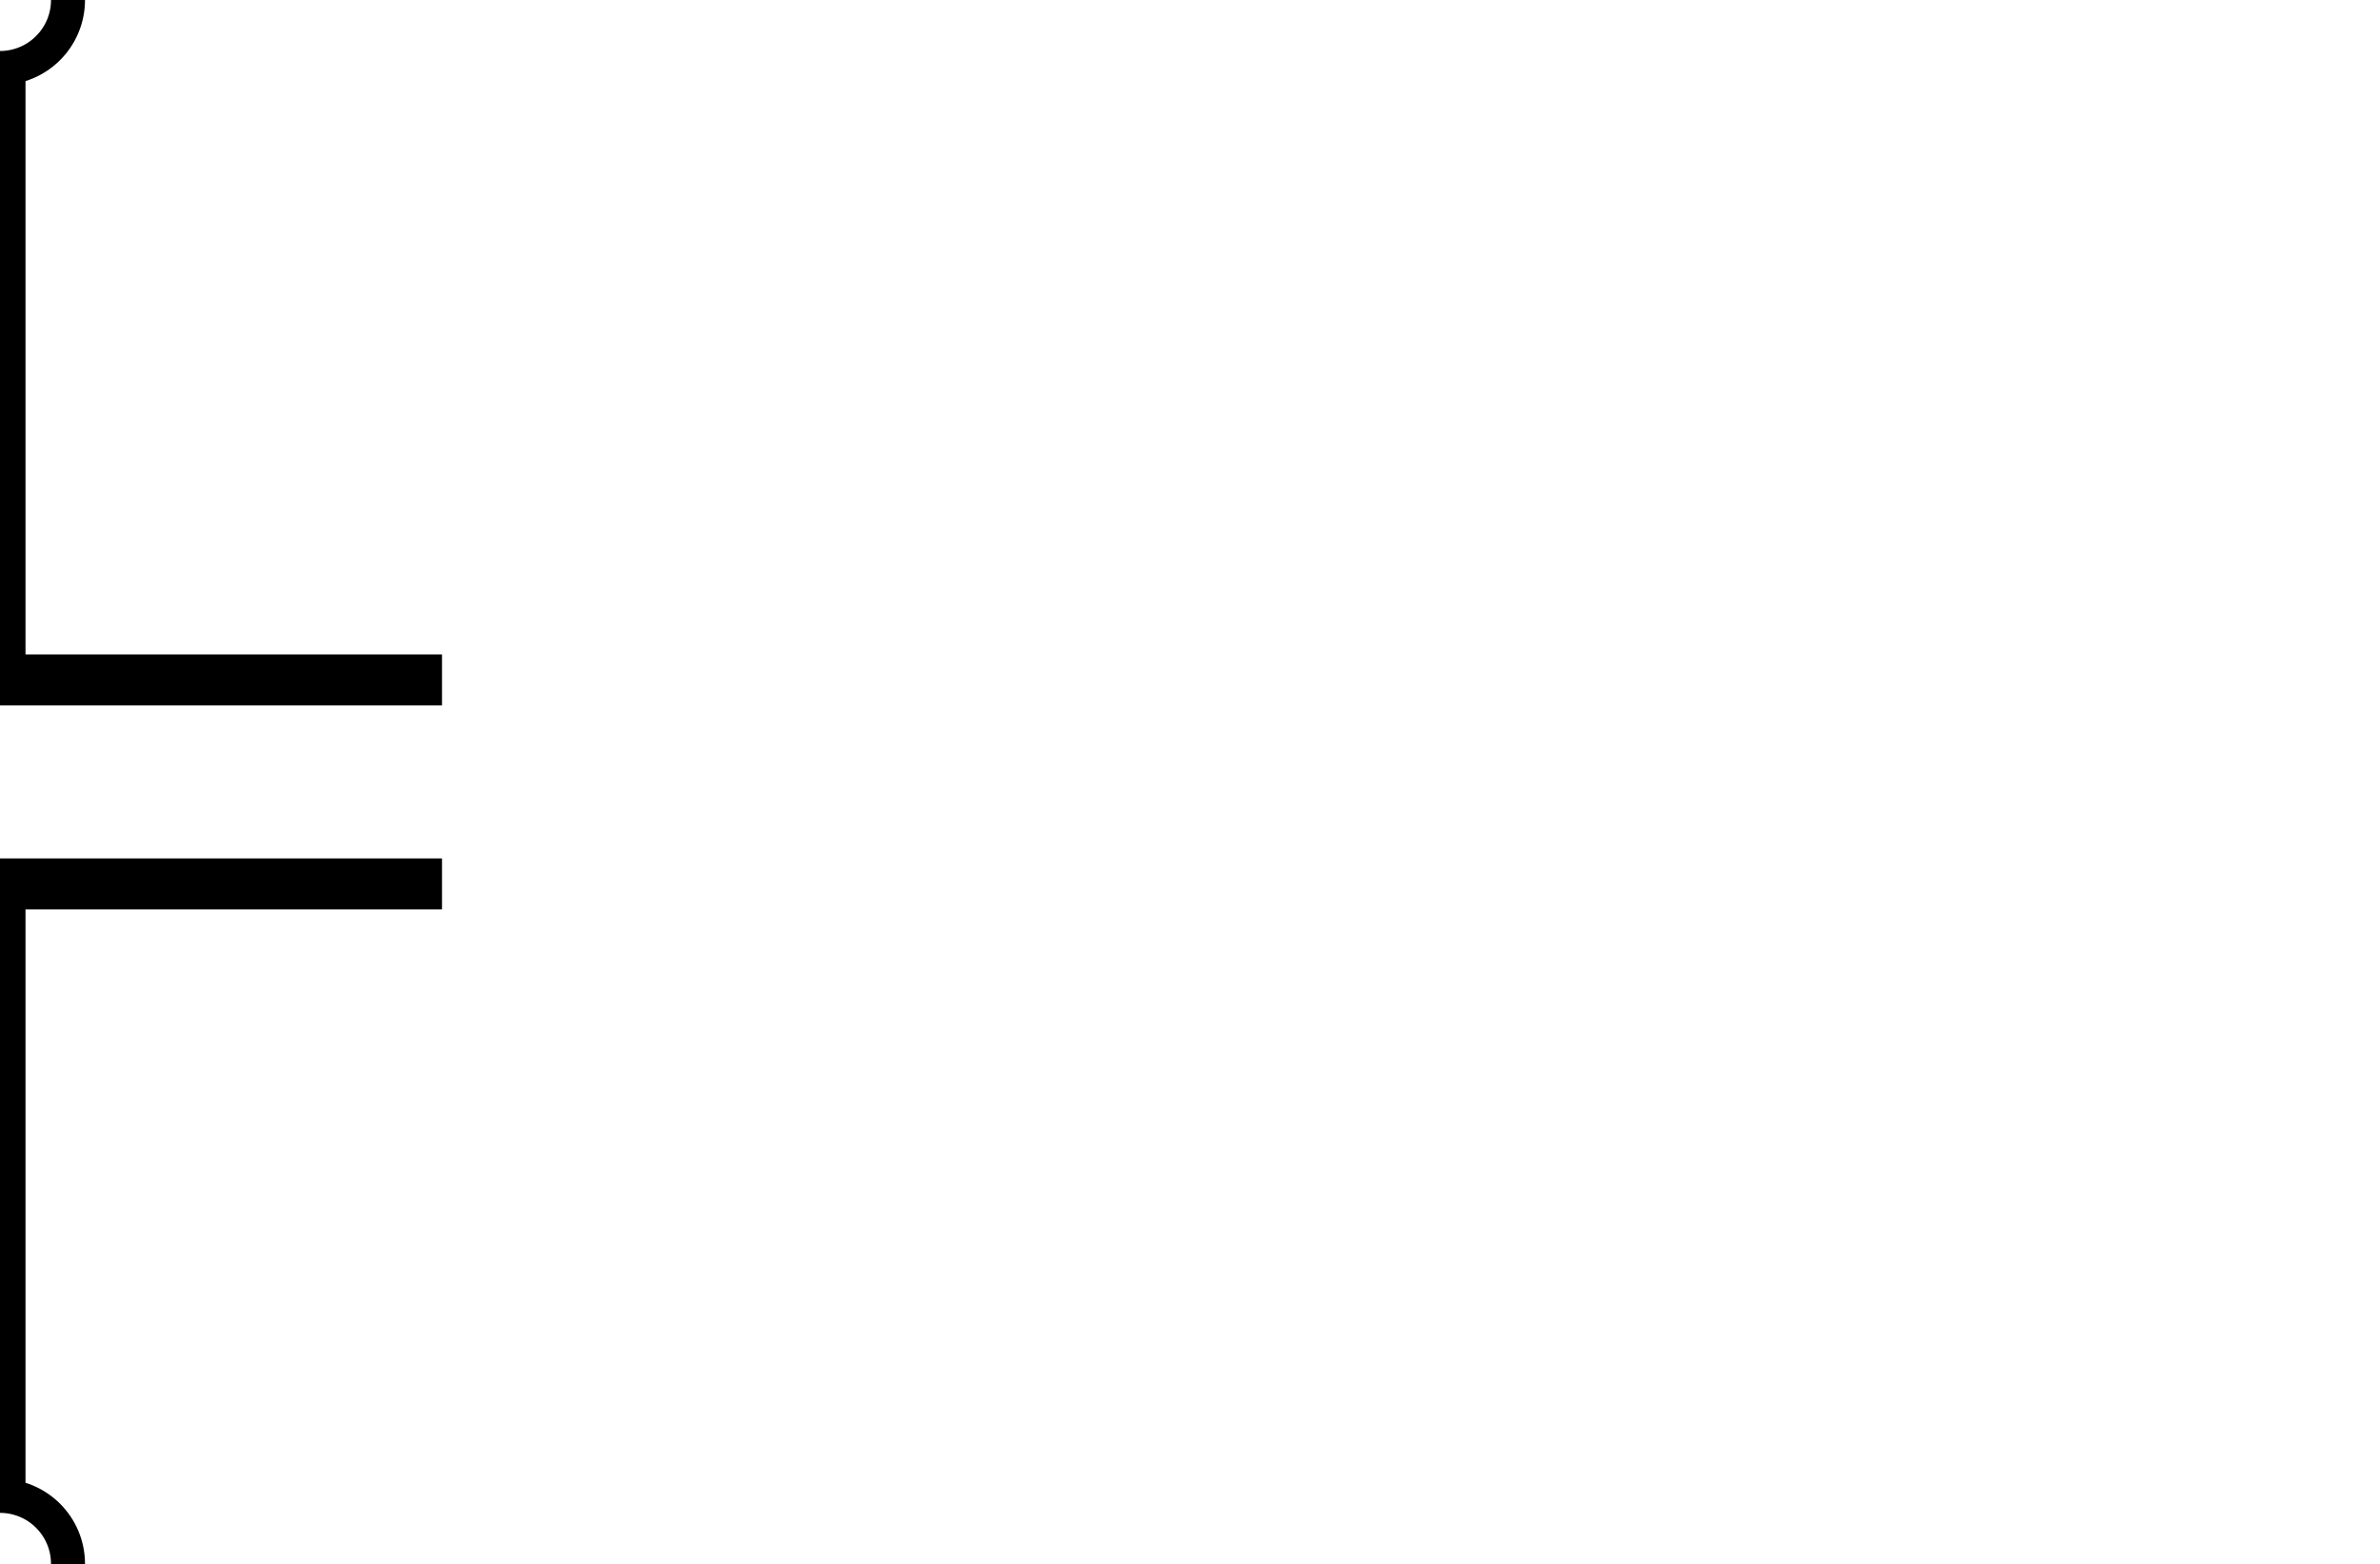
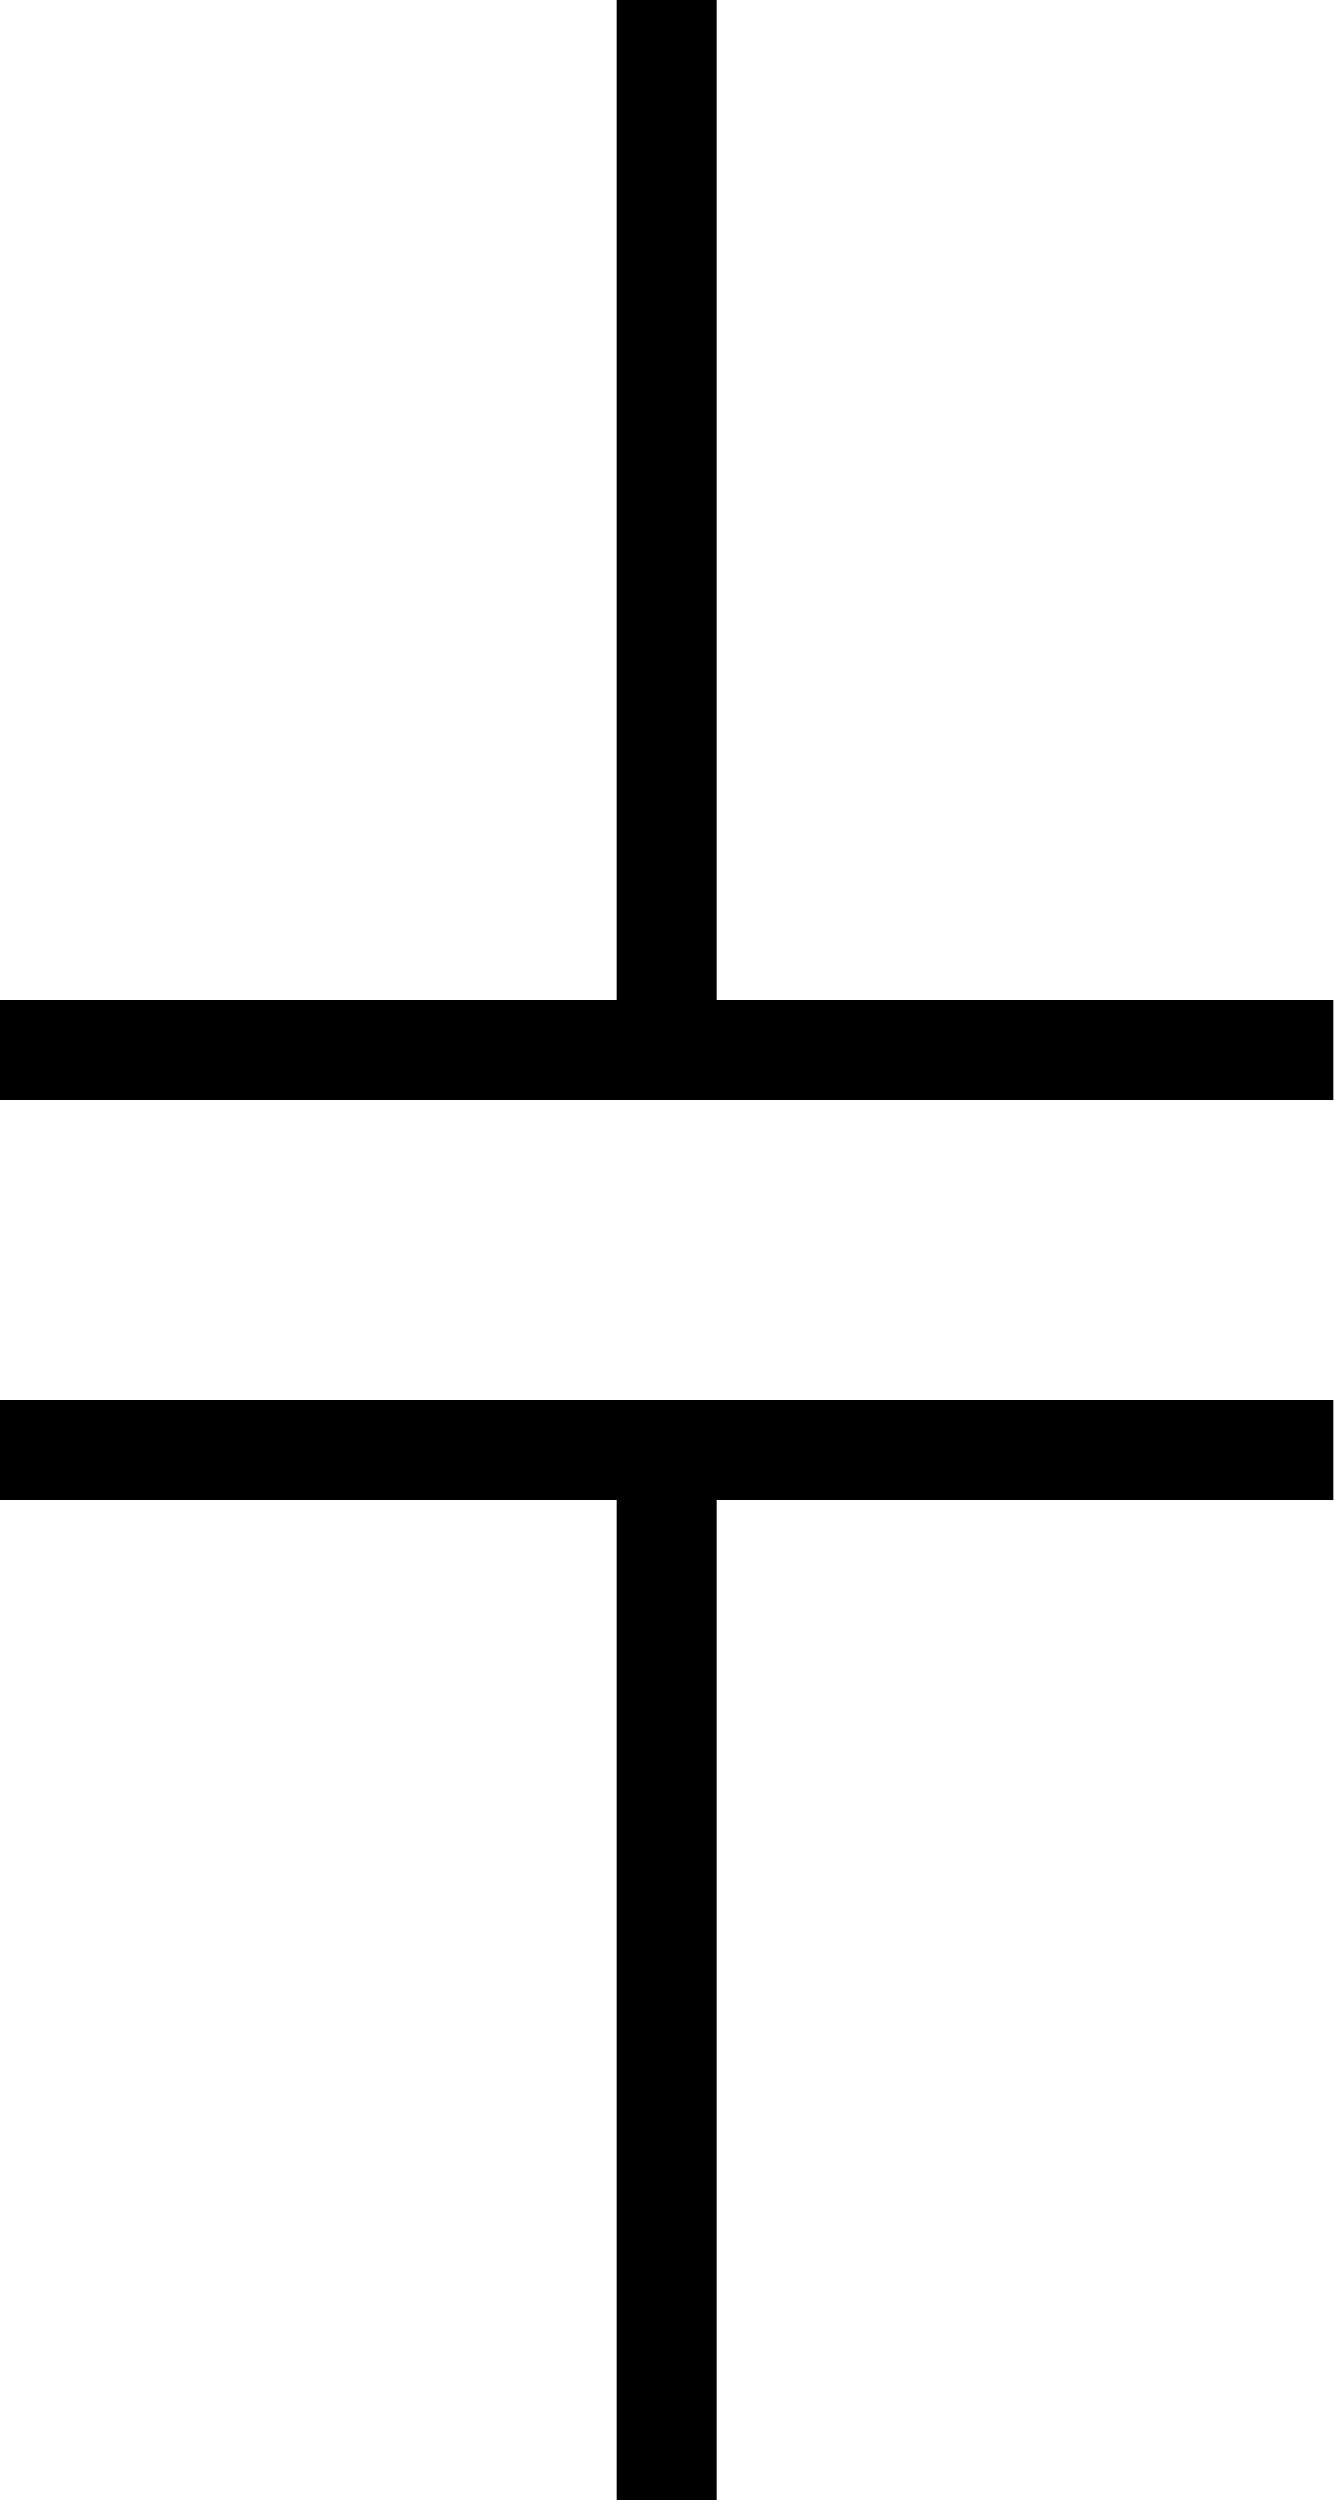
- <svg xmlns="http://www.w3.org/2000/svg" viewBox="0 0 70 46" version="1.1" id="svg4">
+ <svg xmlns="http://www.w3.org/2000/svg" viewBox="0 0 20 37.5" version="1.1" id="svg4" width="20" height="37.5">
  <defs id="defs4" />
-   <line x1="4.4408921e-16" y1="2" x2="4.4408921e-16" y2="20" stroke="#222" stroke-width="1.4" id="line1" style="stroke:#000000;stroke-width:1.5;stroke-dasharray:none" />
-   <line x1="-13" y1="20" x2="13" y2="20" stroke="#222" stroke-width="1.8" id="line2" style="stroke:#000000;stroke-width:1.5;stroke-dasharray:none" />
-   <line x1="-13" y1="26" x2="13" y2="26" stroke="#222" stroke-width="1.8" id="line3" style="stroke:#000000;stroke-width:1.5;stroke-dasharray:none" />
-   <line x1="4.4408921e-16" y1="26" x2="4.4408921e-16" y2="44" stroke="#222" stroke-width="1.4" id="line4" style="stroke:#000000;stroke-width:1.5;stroke-dasharray:none" />
-   <circle id="port-n_plus" cx="4.4408921e-16" cy="0" fill="none" stroke="none" r="2" style="stroke:#000000" />
-   <circle id="port-n_minus" cx="4.4408921e-16" cy="46" fill="none" stroke="none" r="2" style="stroke:#000000" />
+   <rect style="display:none;fill:#ff00ff;stroke:none;stroke-width:1.5;stroke-linecap:square;stroke-linejoin:miter;stroke-miterlimit:4.1" id="rect1" width="20" height="40" x="0" y="-1.25" />
+   <path id="line1" style="stroke:#000000;stroke-width:1.5;stroke-linecap:square;stroke-linejoin:miter" d="m 10,0.75 v 15" />
+   <line x1="0" y1="15.75" x2="20" y2="15.75" stroke="#222" stroke-width="1.8" id="line2" style="stroke:#000000;stroke-width:1.5;stroke-dasharray:none" />
+   <line x1="0" y1="21.75" x2="20" y2="21.75" stroke="#222" stroke-width="1.8" id="line3" style="stroke:#000000;stroke-width:1.5;stroke-dasharray:none" />
+   <path id="line4" style="stroke:#000000;stroke-width:1.5;stroke-linecap:square;stroke-linejoin:miter" d="m 10,21.75 v 15" />
+   <circle id="port-n_plus" cx="10" cy="-1.25" fill="none" stroke="none" style="stroke:#000000" r="0" />
+   <circle id="port-n_minus" cx="10" cy="38.75" fill="none" stroke="none" style="stroke:#000000" r="0" />
</svg>
